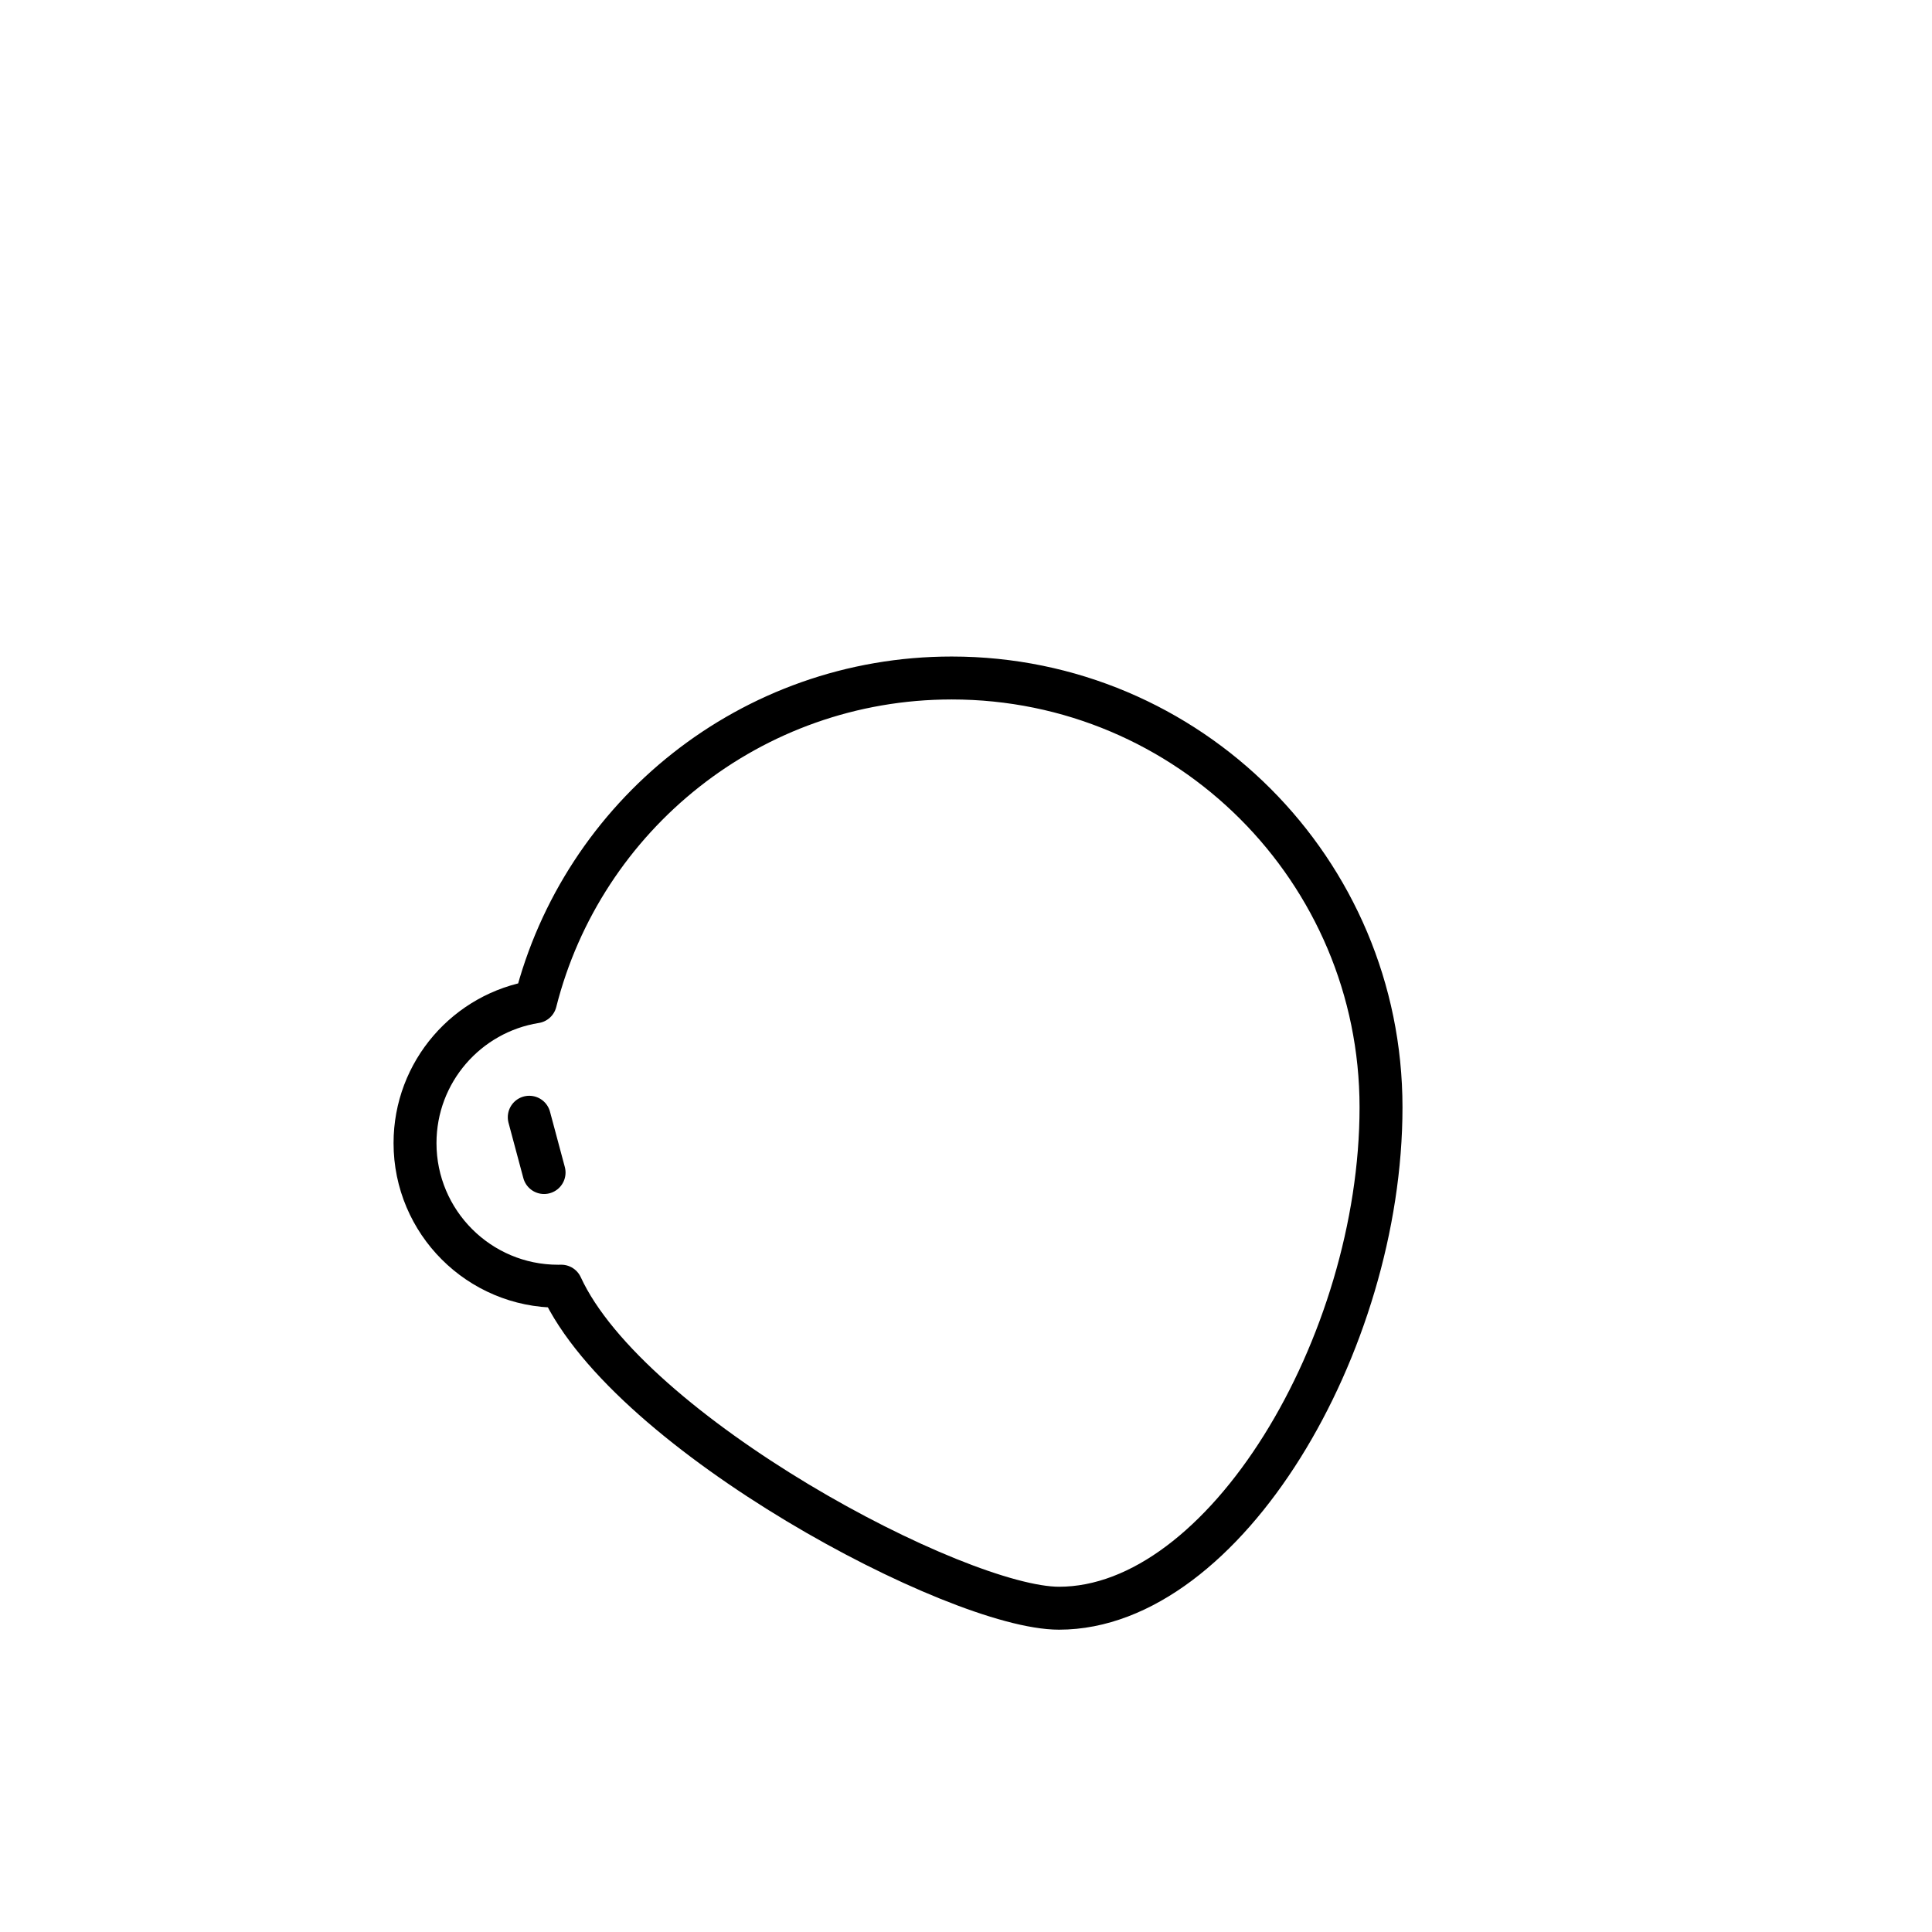
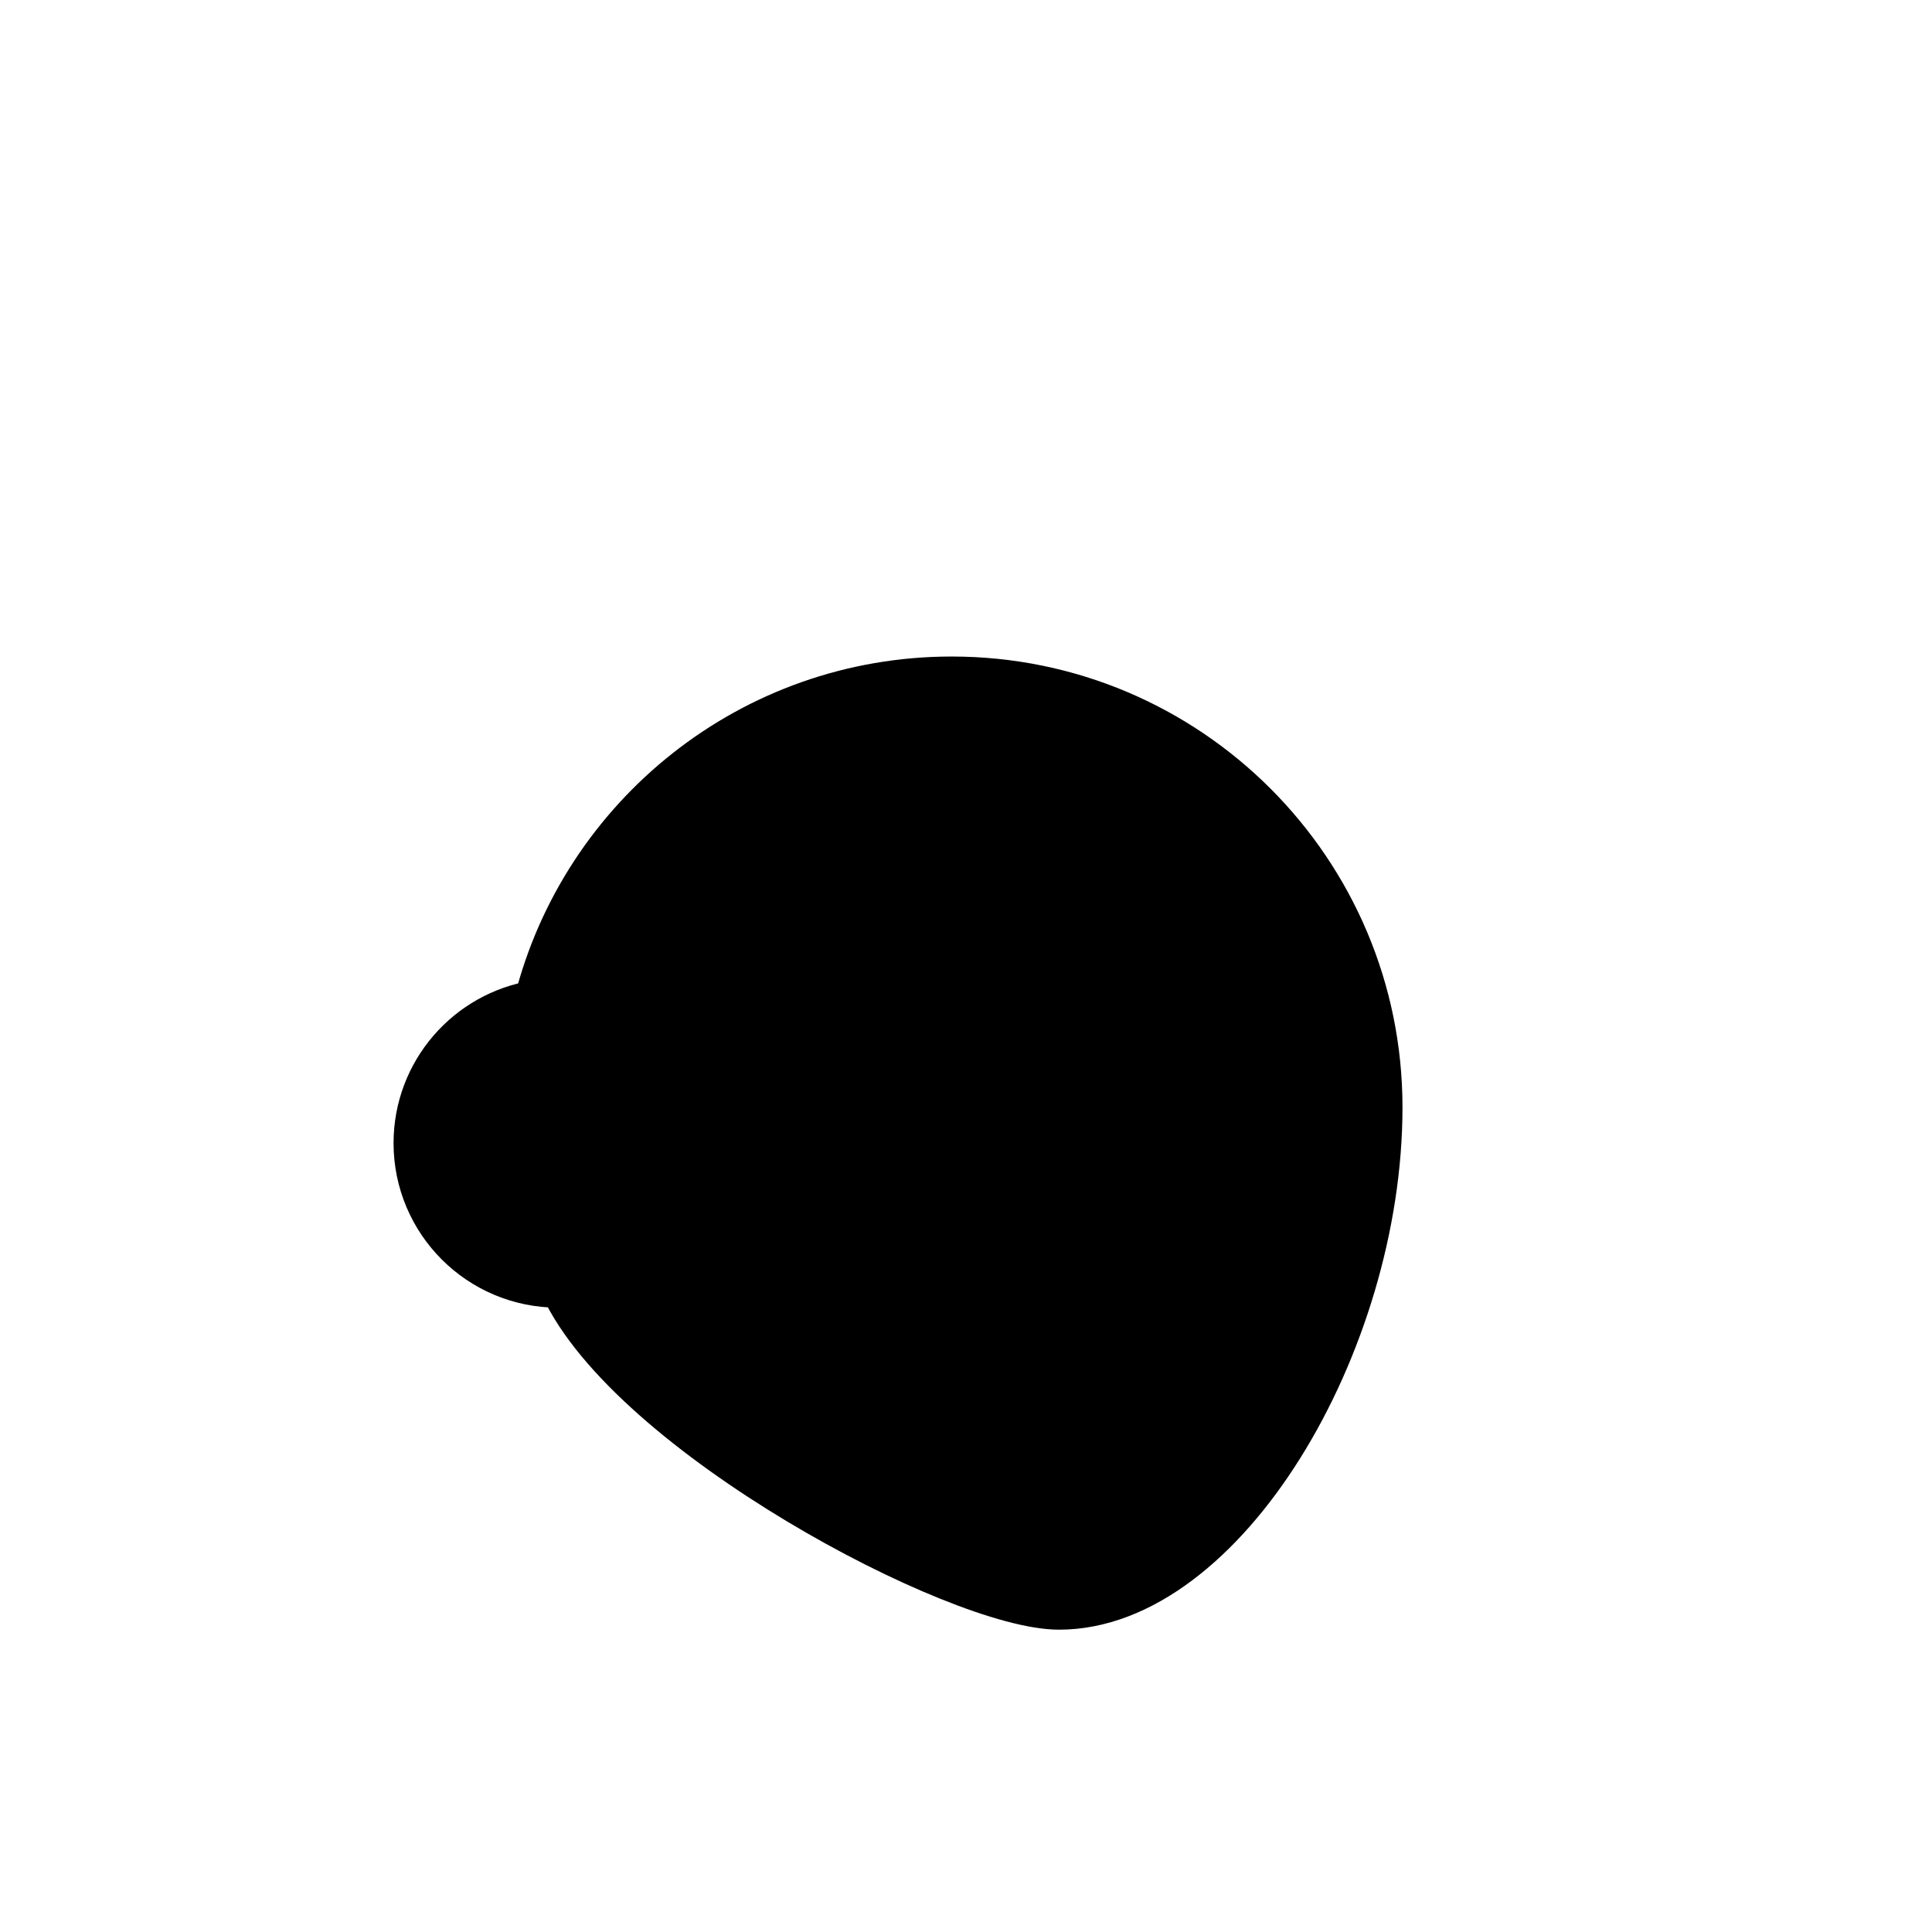
<svg xmlns="http://www.w3.org/2000/svg" width="1080px" height="1080px" viewBox="0 0 1080 1080" version="1.1">
-   <g id="Face/-10" stroke="none" stroke-width="1" fill="none" fill-rule="evenodd" stroke-linecap="round" stroke-linejoin="round">
+   <g id="Face/-10" stroke="none" stroke-width="1" fill-rule="evenodd" stroke-linecap="round" stroke-linejoin="round">
    <path d="M532,379 C664.548,379 772,486.452 772,619 C772,751.548 684.548,899 592,899 C535.133,899 351.669,801.612 313.753,718.981 L313.323,718.989 L312,719 C267.817,719 232,683.183 232,639 C232,599.135 261.159,566.08 299.312,560.001 C325.599,455.979 419.81,379 532,379 Z M295.859,624.545 L304.141,655.455" id="Path" stroke="#000000" stroke-width="24" />
  </g>
</svg>
